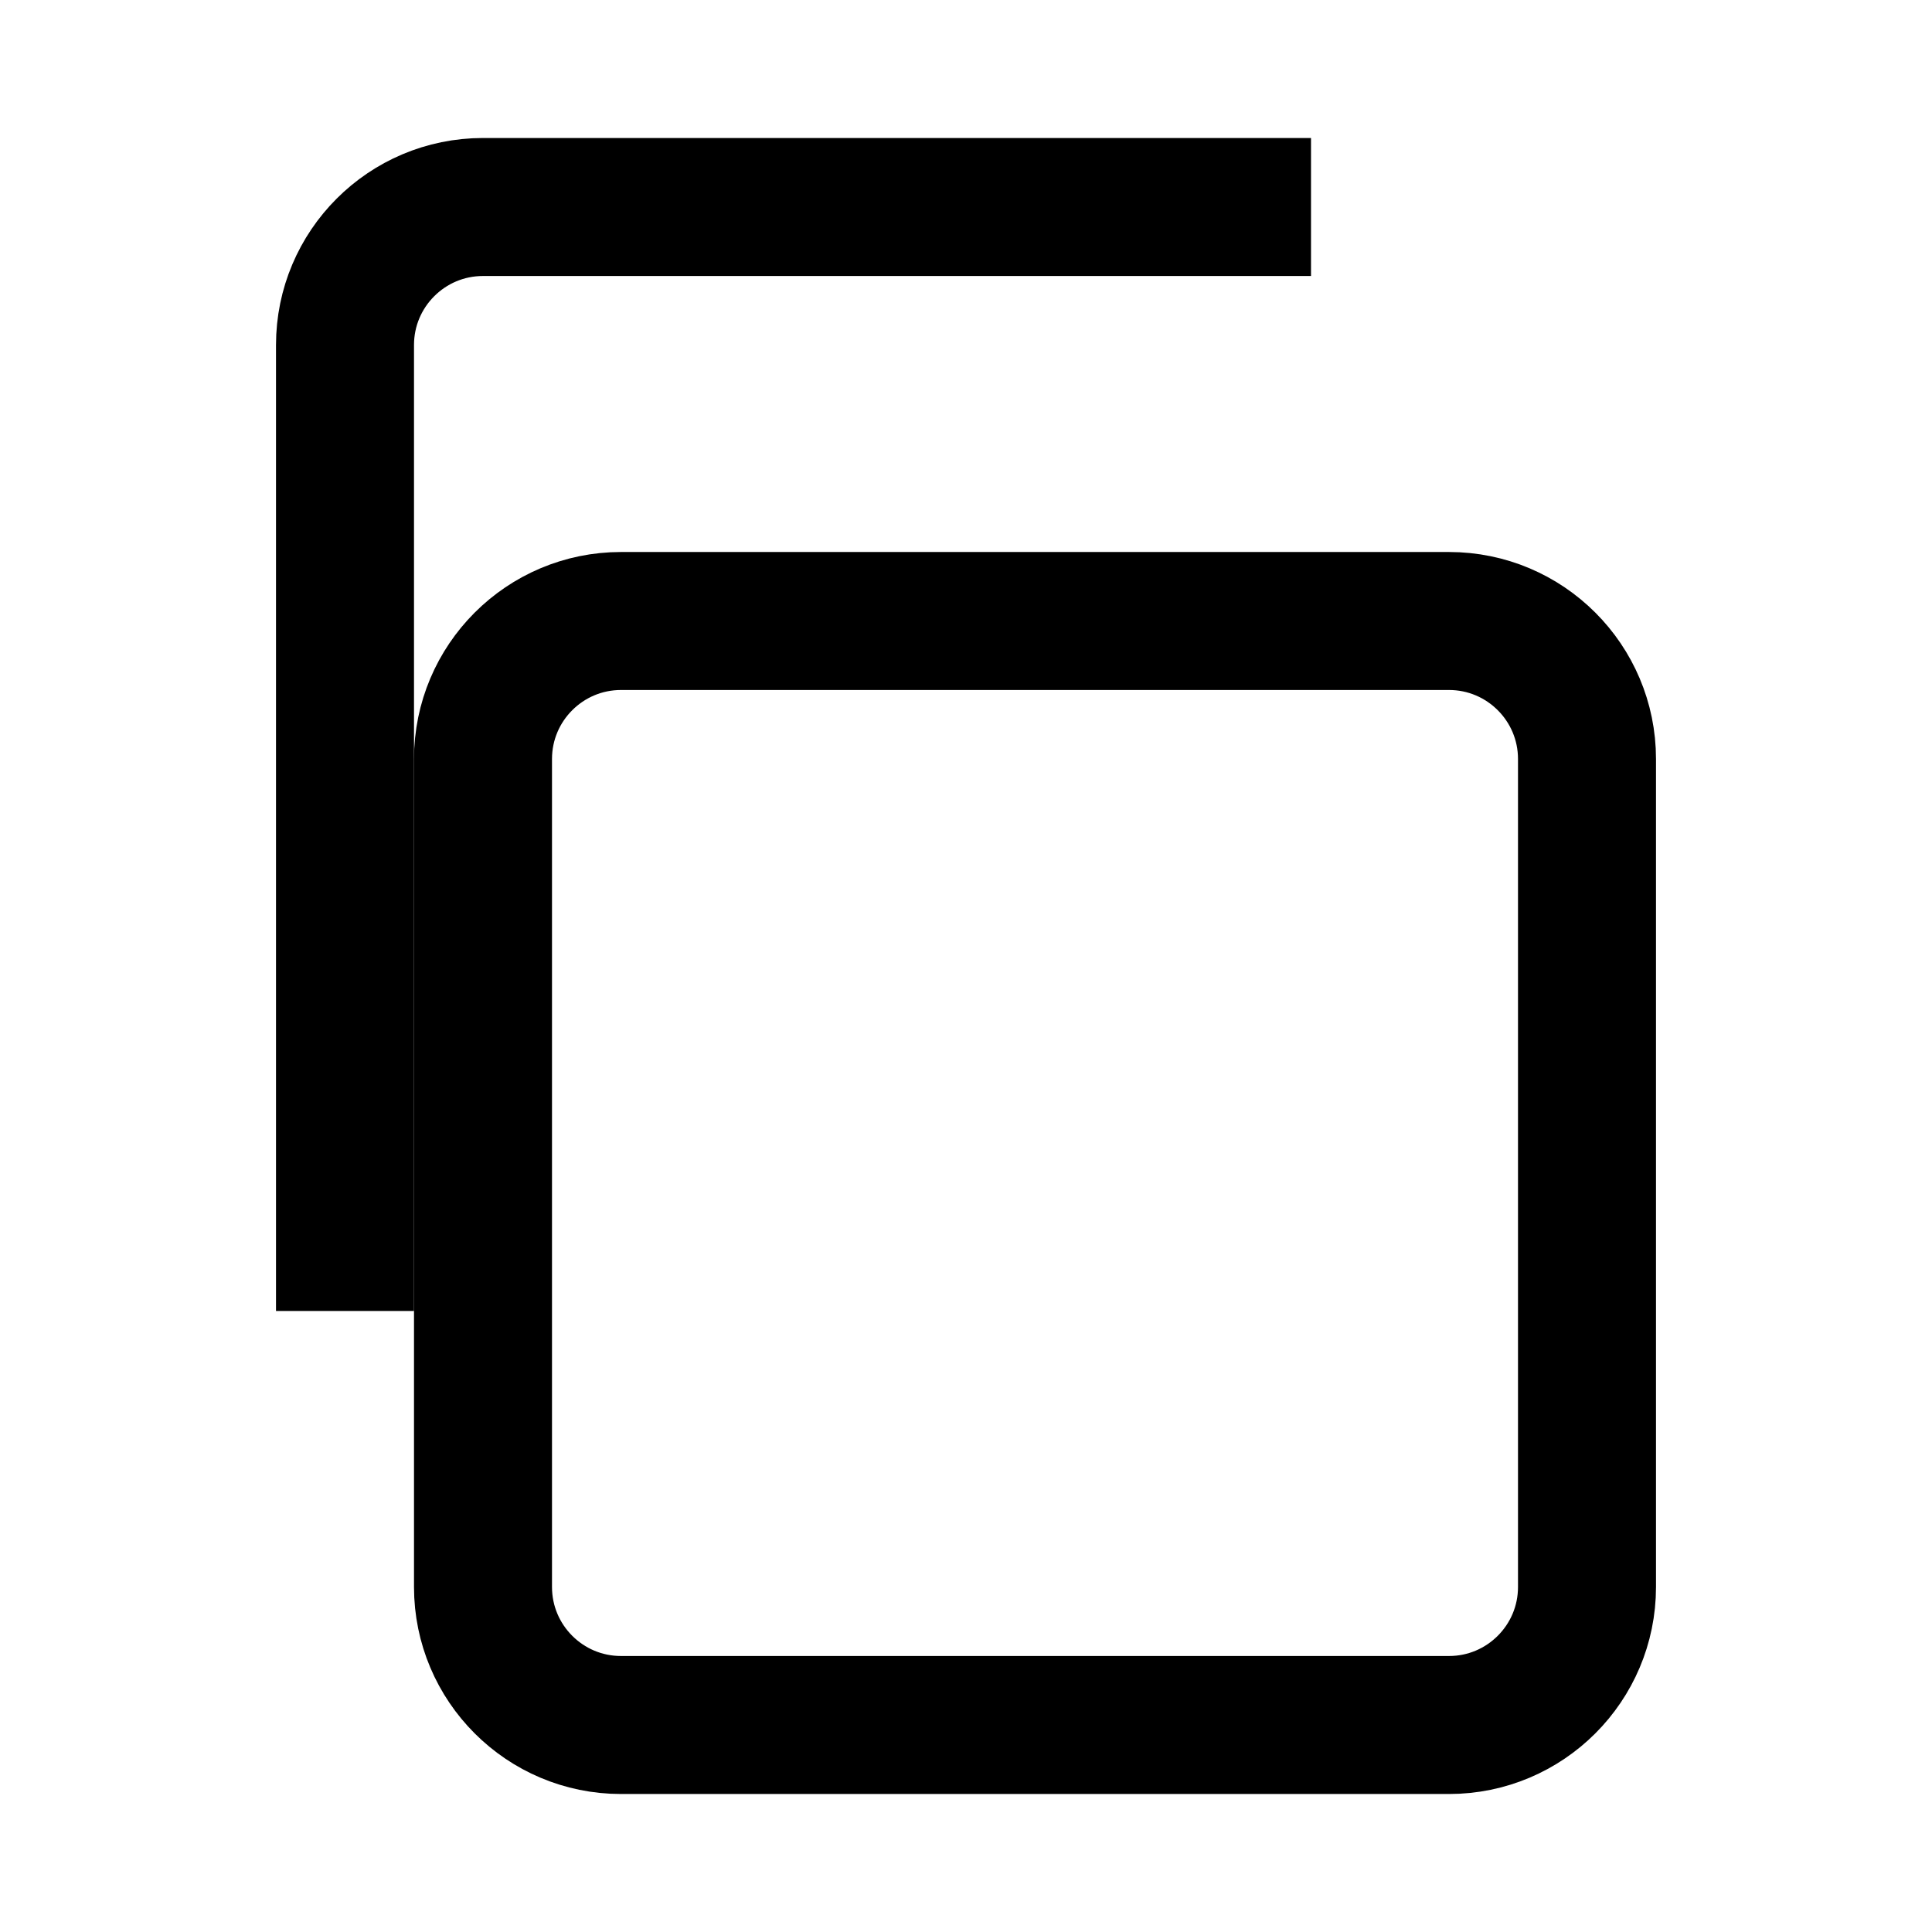
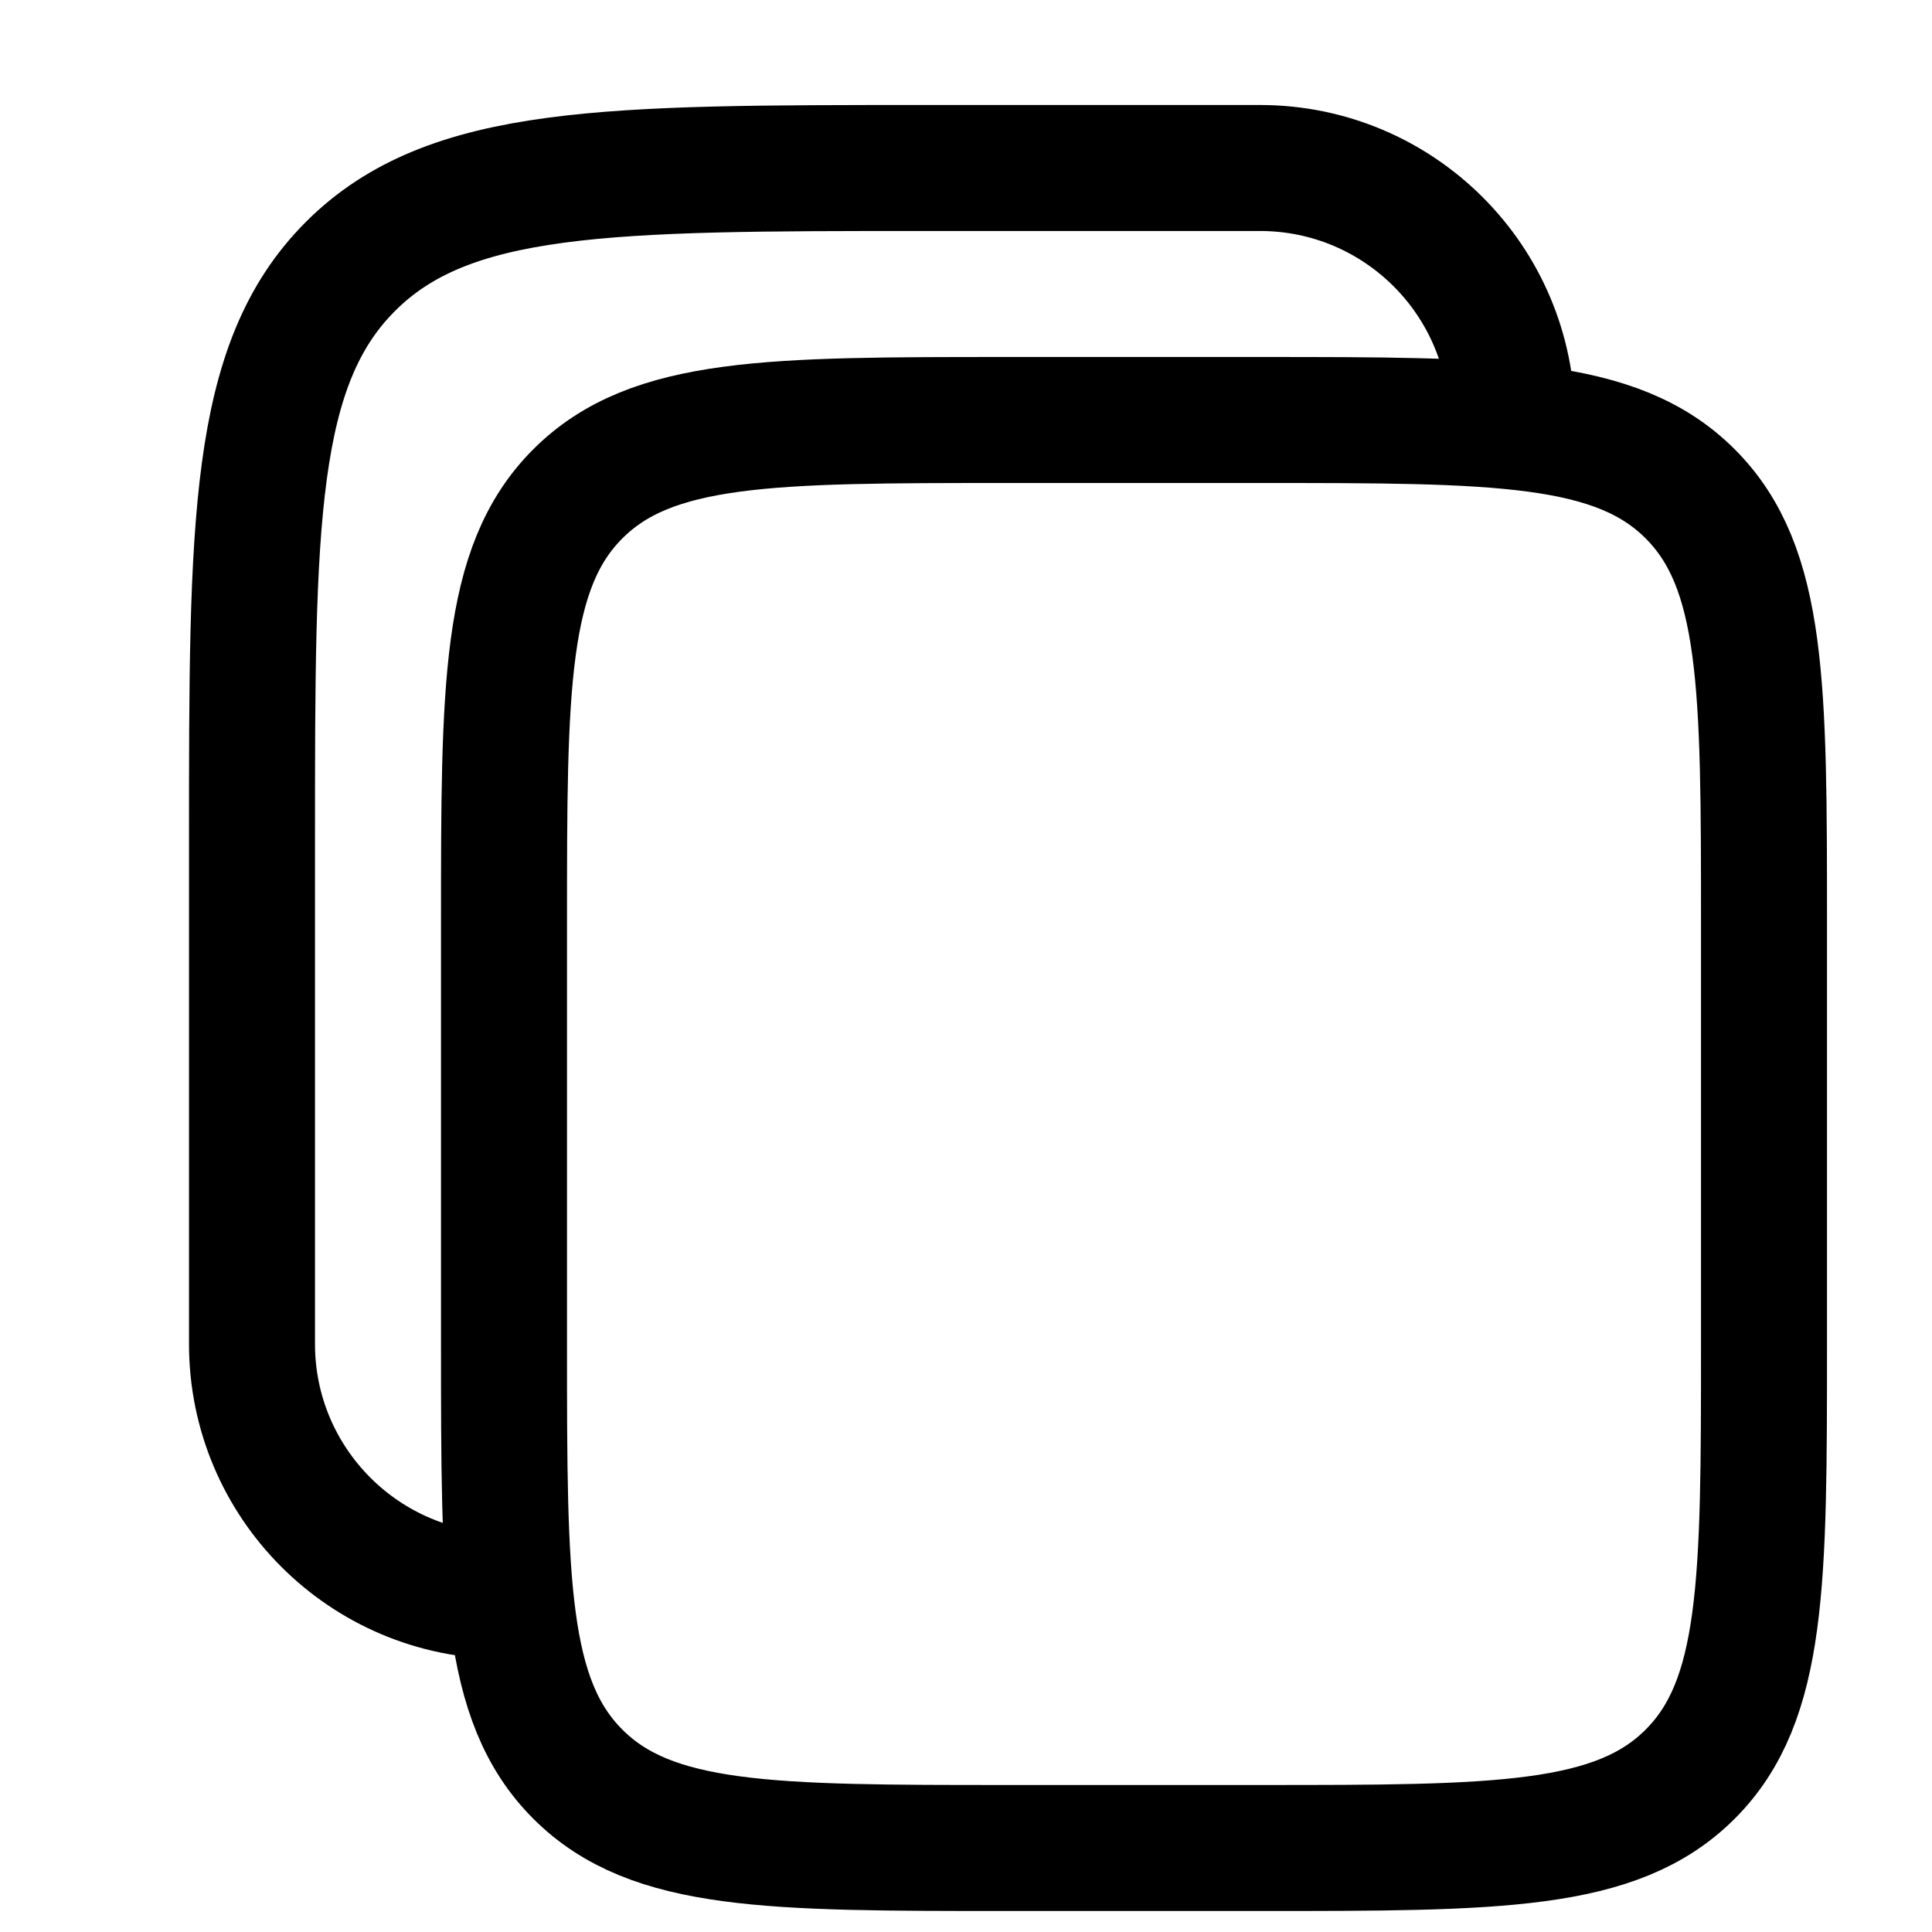
- <svg xmlns="http://www.w3.org/2000/svg" width="14" height="14" viewBox="0 0 14 14" fill="none">
-   <path d="M9.5 1.5H3.5C2.948 1.5 2.5 1.948 2.5 2.5V9.5" stroke="currentColor" strokeWidth="1.3" strokeLinecap="round" />
-   <path d="M4.5 4.5H10.5C11.052 4.5 11.5 4.948 11.5 5.5V11.5C11.5 12.052 11.052 12.5 10.5 12.5H4.5C3.948 12.5 3.5 12.052 3.5 11.5V5.5C3.5 4.948 3.948 4.5 4.5 4.5Z" stroke="currentColor" strokeWidth="1.3" strokeLinecap="round" />
+ <svg xmlns="http://www.w3.org/2000/svg" width="16" height="16" viewBox="0 0 23 23" fill="none">
+   <g id="SVGRepo_bgCarrier" stroke="currentColor" stroke-width="0" />
+   <g id="SVGRepo_tracerCarrier" stroke-linecap="round" stroke-linejoin="round" />
+   <g id="SVGRepo_iconCarrier">
+     <path d="M6 11C6 8.172 6 6.757 6.879 5.879C7.757 5 9.172 5 12 5H15C17.828 5 19.243 5 20.121 5.879C21 6.757 21 8.172 21 11V16C21 18.828 21 20.243 20.121 21.121C19.243 22 17.828 22 15 22H12C9.172 22 7.757 22 6.879 21.121C6 20.243 6 18.828 6 16V11Z" stroke="currentColor" stroke-width="1.5" />
+     <path d="M6 19C4.343 19 3 17.657 3 16V10C3 6.229 3 4.343 4.172 3.172C5.343 2 7.229 2 11 2H15C16.657 2 18 3.343 18 5" stroke="currentColor" stroke-width="1.5" />
+   </g>
</svg>
